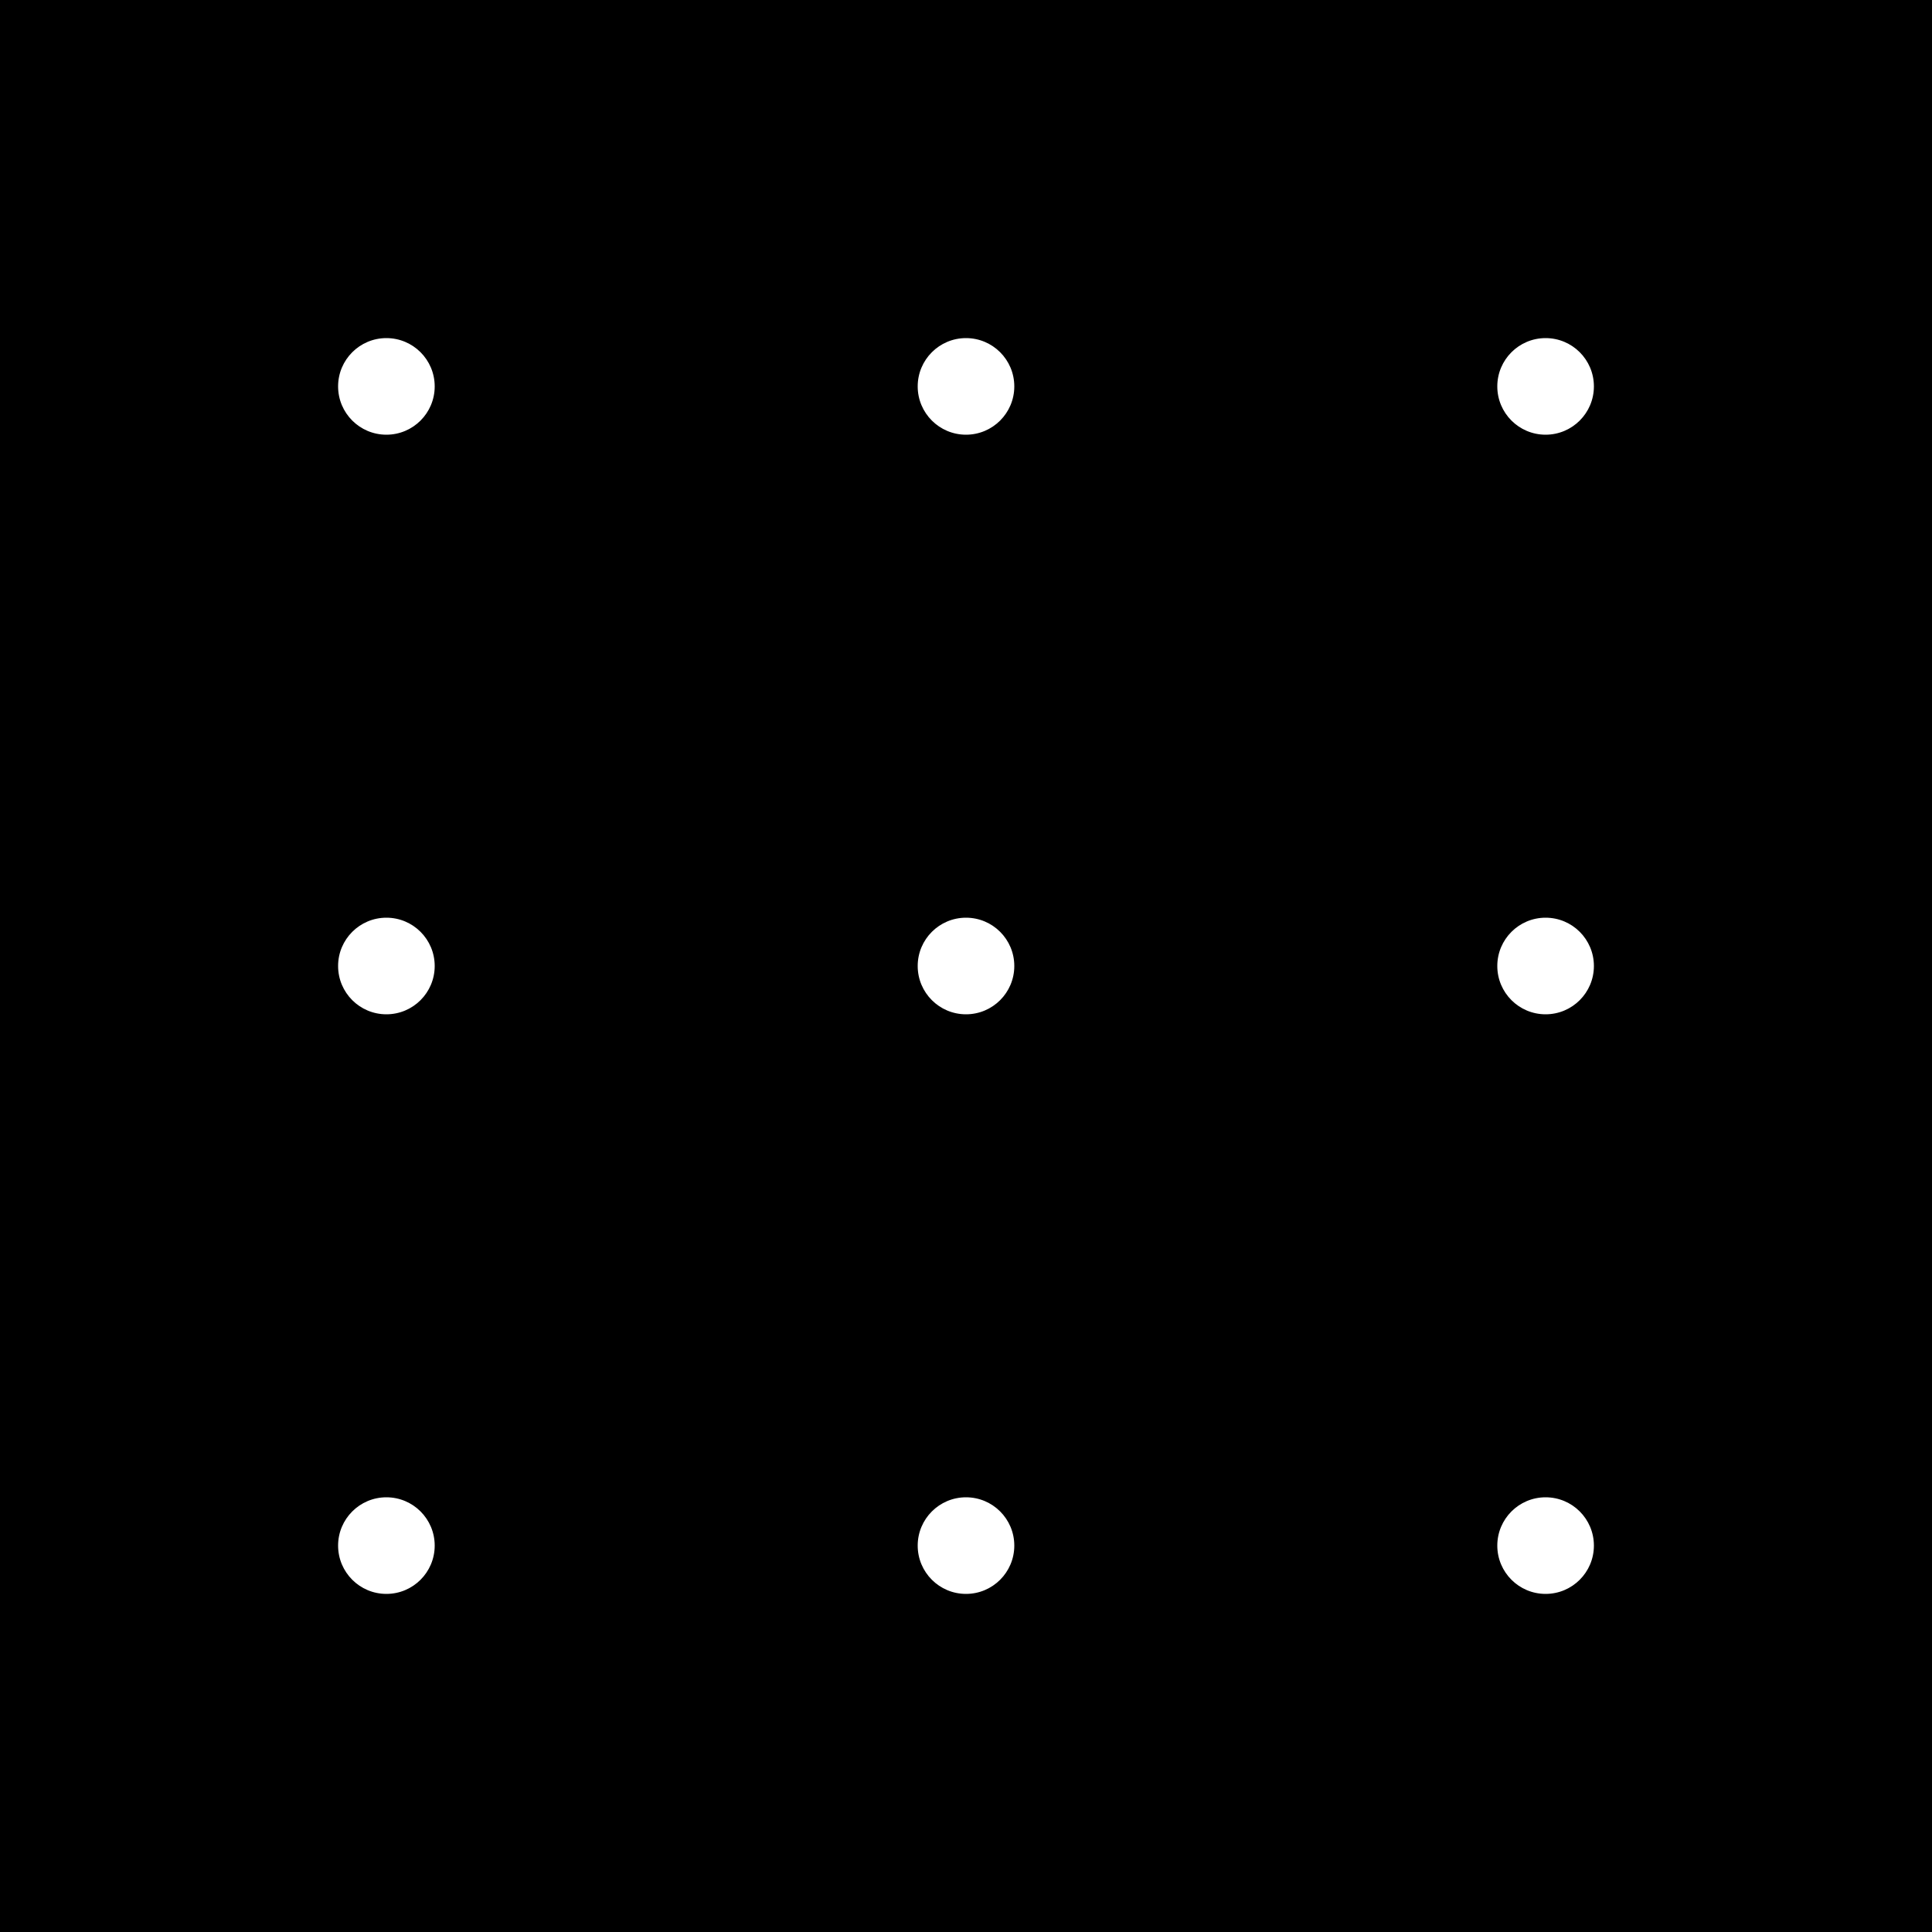
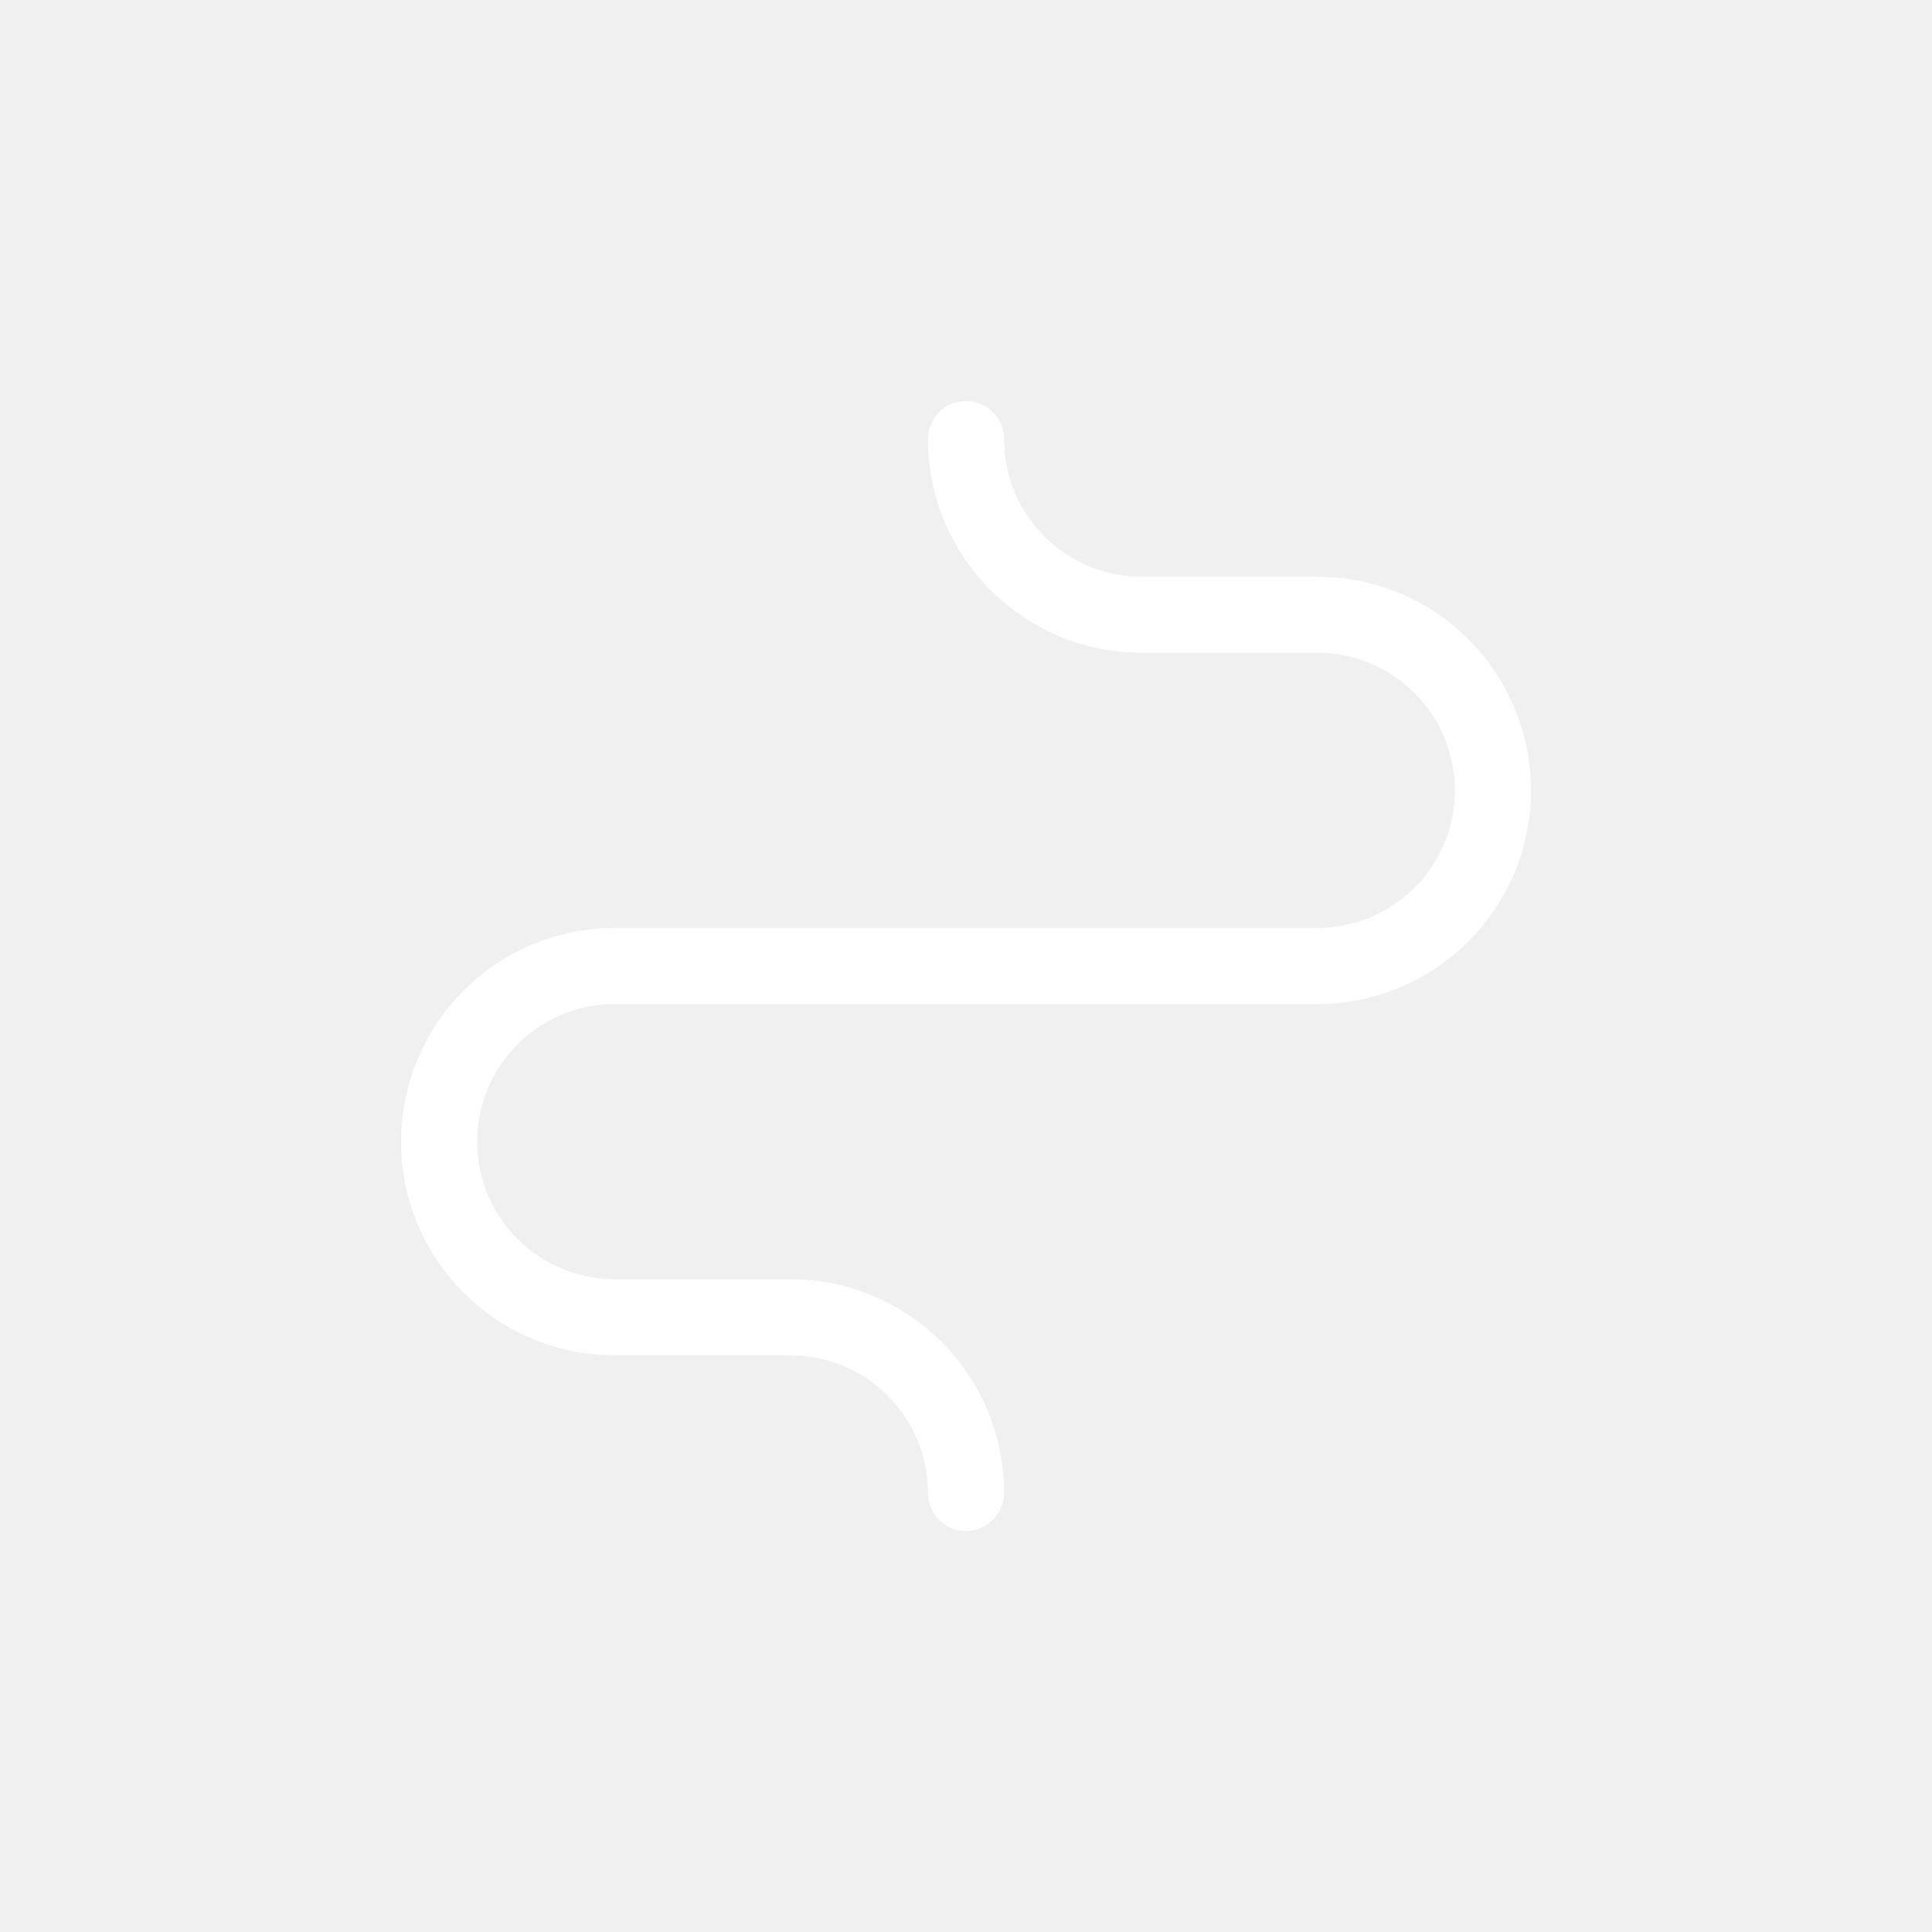
- <svg xmlns="http://www.w3.org/2000/svg" class="vector" width="300px" height="300px" baseProfile="full" version="1.1" style="width: 300px; height: 300px; stroke: rgb(0, 0, 0); stroke-width: 0; fill: none; stroke-linecap: round;">
-   <rect width="300" height="300" style="fill:rgb(0,0,0)" />
-   <circle cx="60" cy="60" r="7.5" fill="white" />
-   <circle cx="150" cy="60" r="7.5" fill="white" />
-   <circle cx="240" cy="60" r="7.5" fill="white" />
-   <circle cx="60" cy="150" r="7.5" fill="white" />
-   <circle cx="150" cy="150" r="7.5" fill="white" />
-   <circle cx="240" cy="150" r="7.5" fill="white" />
-   <circle cx="60" cy="240" r="7.5" fill="white" />
-   <circle cx="150" cy="240" r="7.5" fill="white" />
-   <circle cx="240" cy="240" r="7.5" fill="white" />
+ <svg xmlns="http://www.w3.org/2000/svg" baseProfile="full" version="1.1" width="330px" height="330px" style="fill: none; width: 330px; height: 330px;">
+   <path d="" style="stroke-width: 23; stroke-linecap: round; stroke-linejoin: round; stroke: rgb(90, 105, 112); fill: none;" />
+   <path d="M165,75 A30,30 0 0,0 195,105 L225,105 A30,30 0 0,1 255,135 A30,30 0 0,1 225,165 L105,165 A30,30 0 0,0 75,195 A30,30 0 0,0 105,225 L135,225 A30,30 0 0,1 165,255 " style="stroke-width: 13; stroke-linecap: round; stroke-linejoin: round; stroke: rgb(255, 255, 255); fill: none;" />
+   <path d="" style="stroke-width: 3; stroke-linecap: round; stroke-linejoin: round; stroke: rgb(255, 255, 255); fill: none;" />
</svg>
